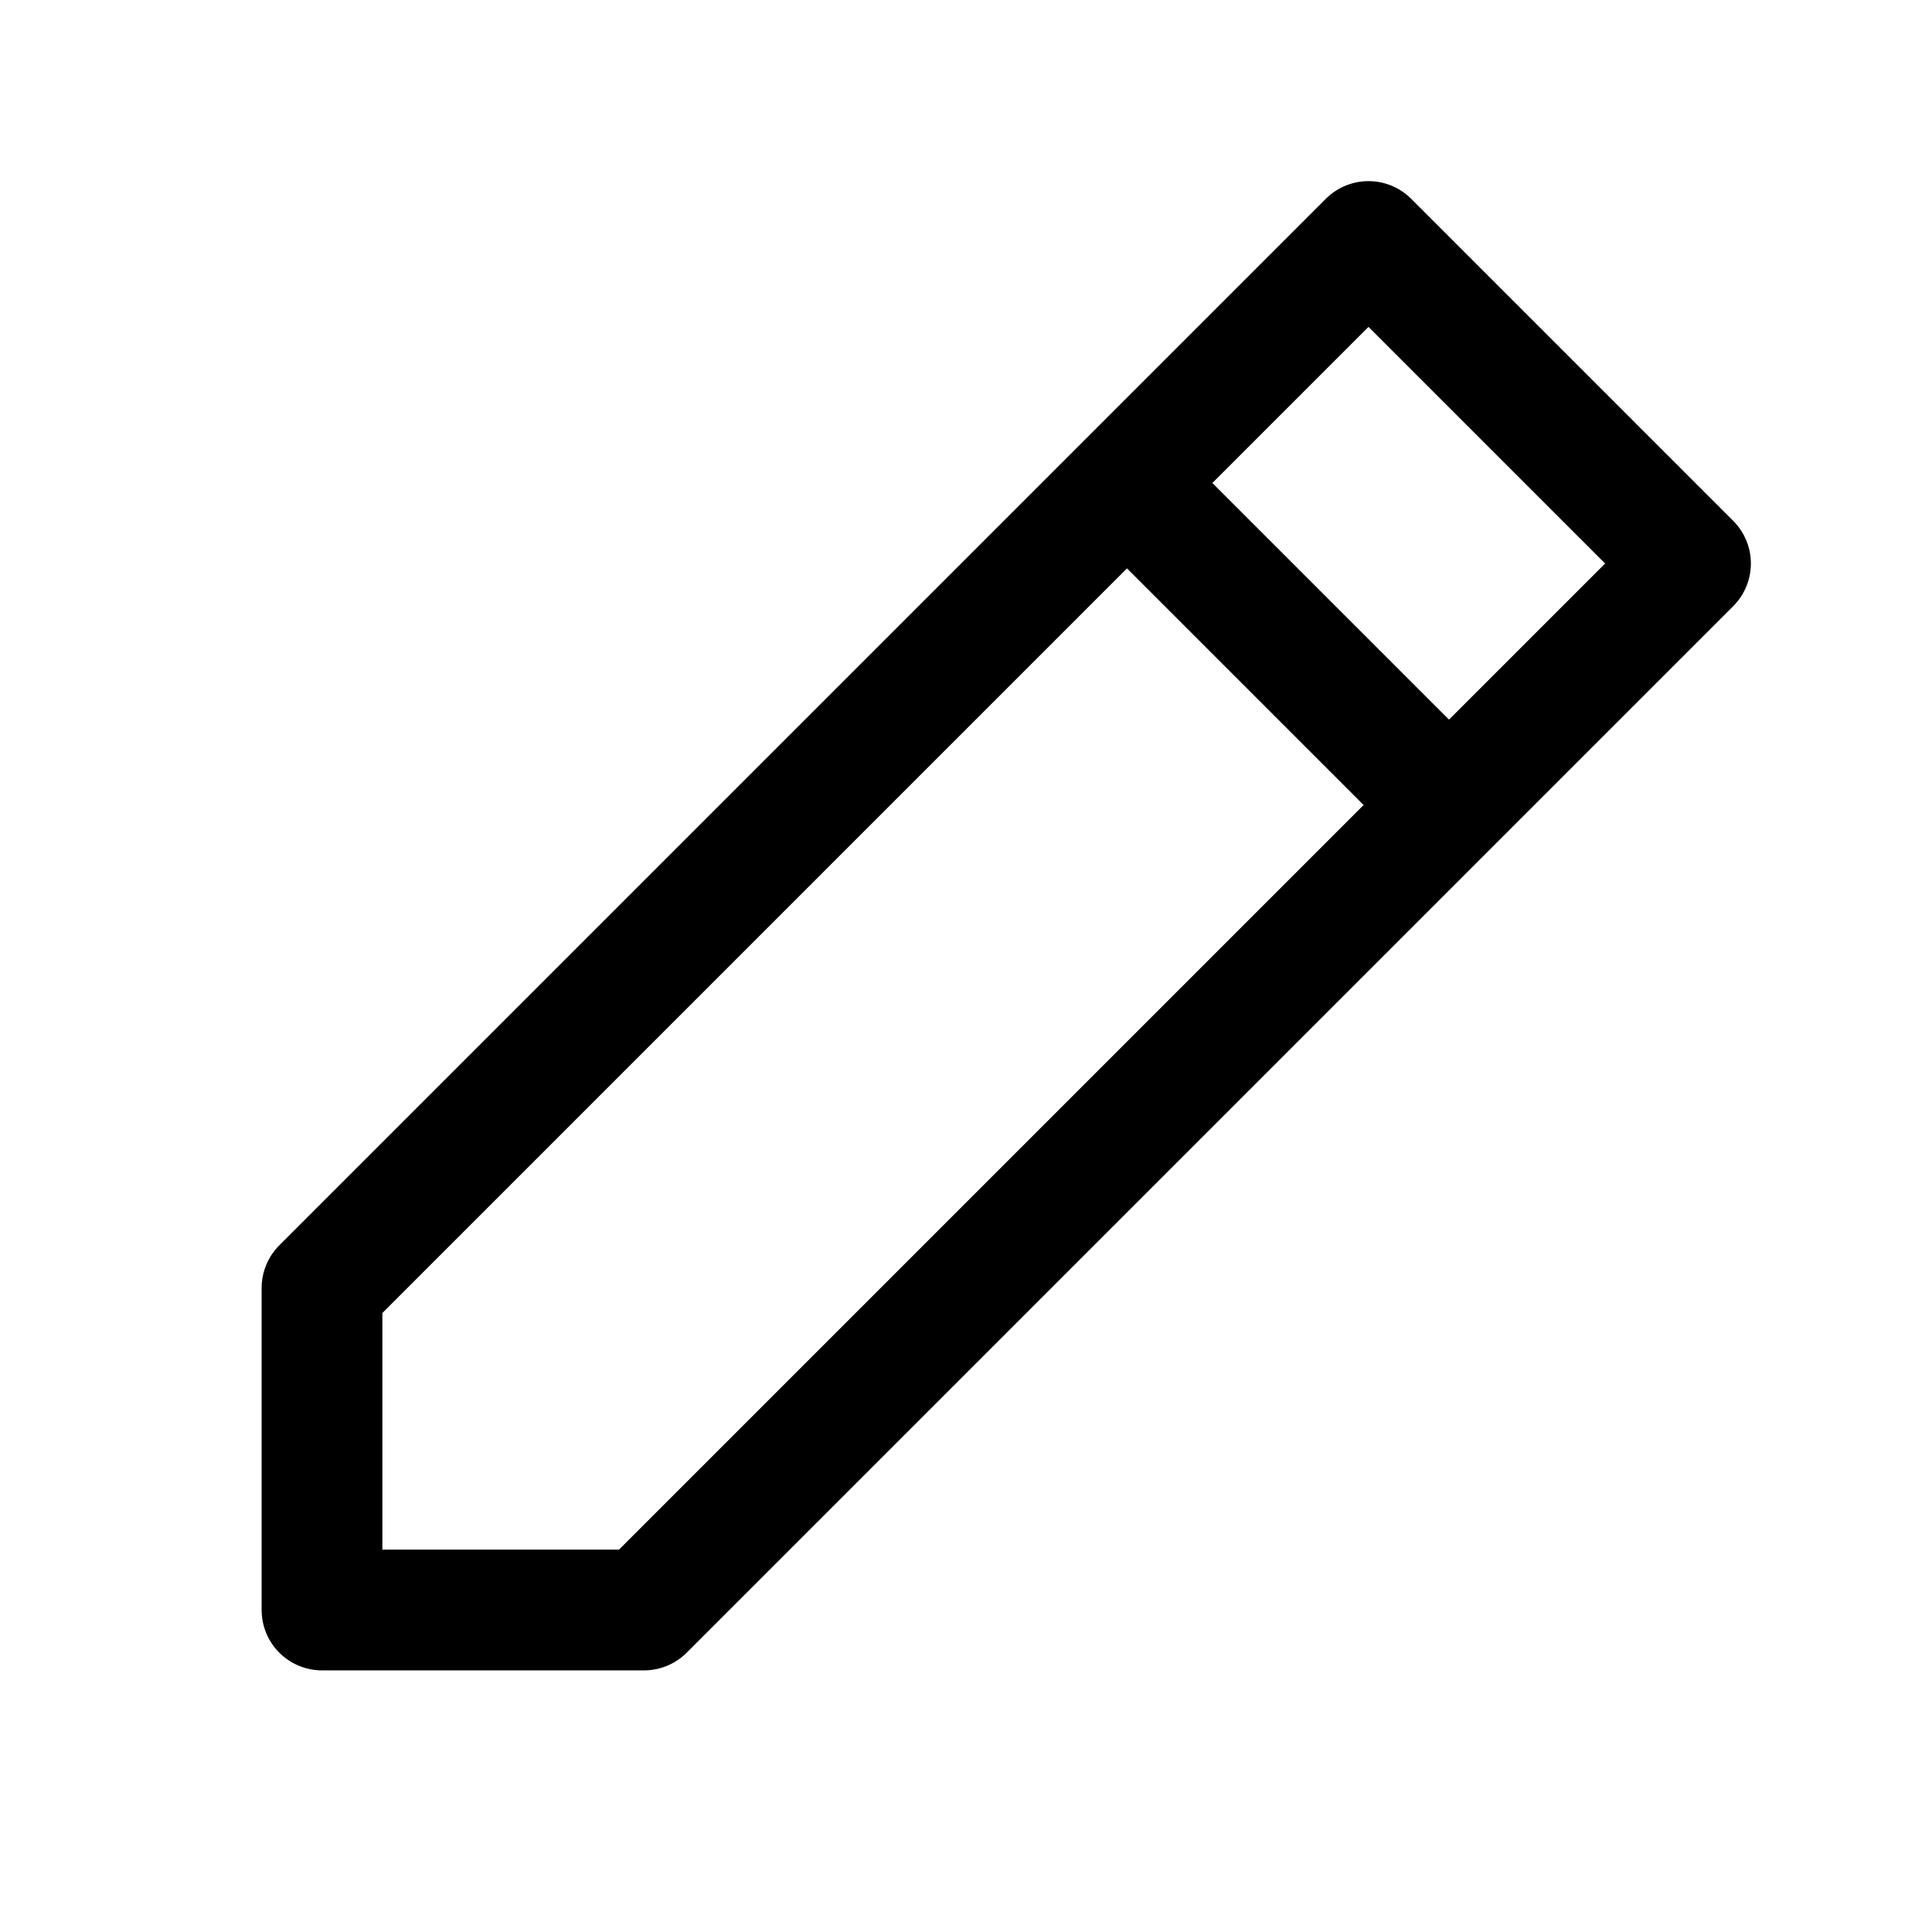
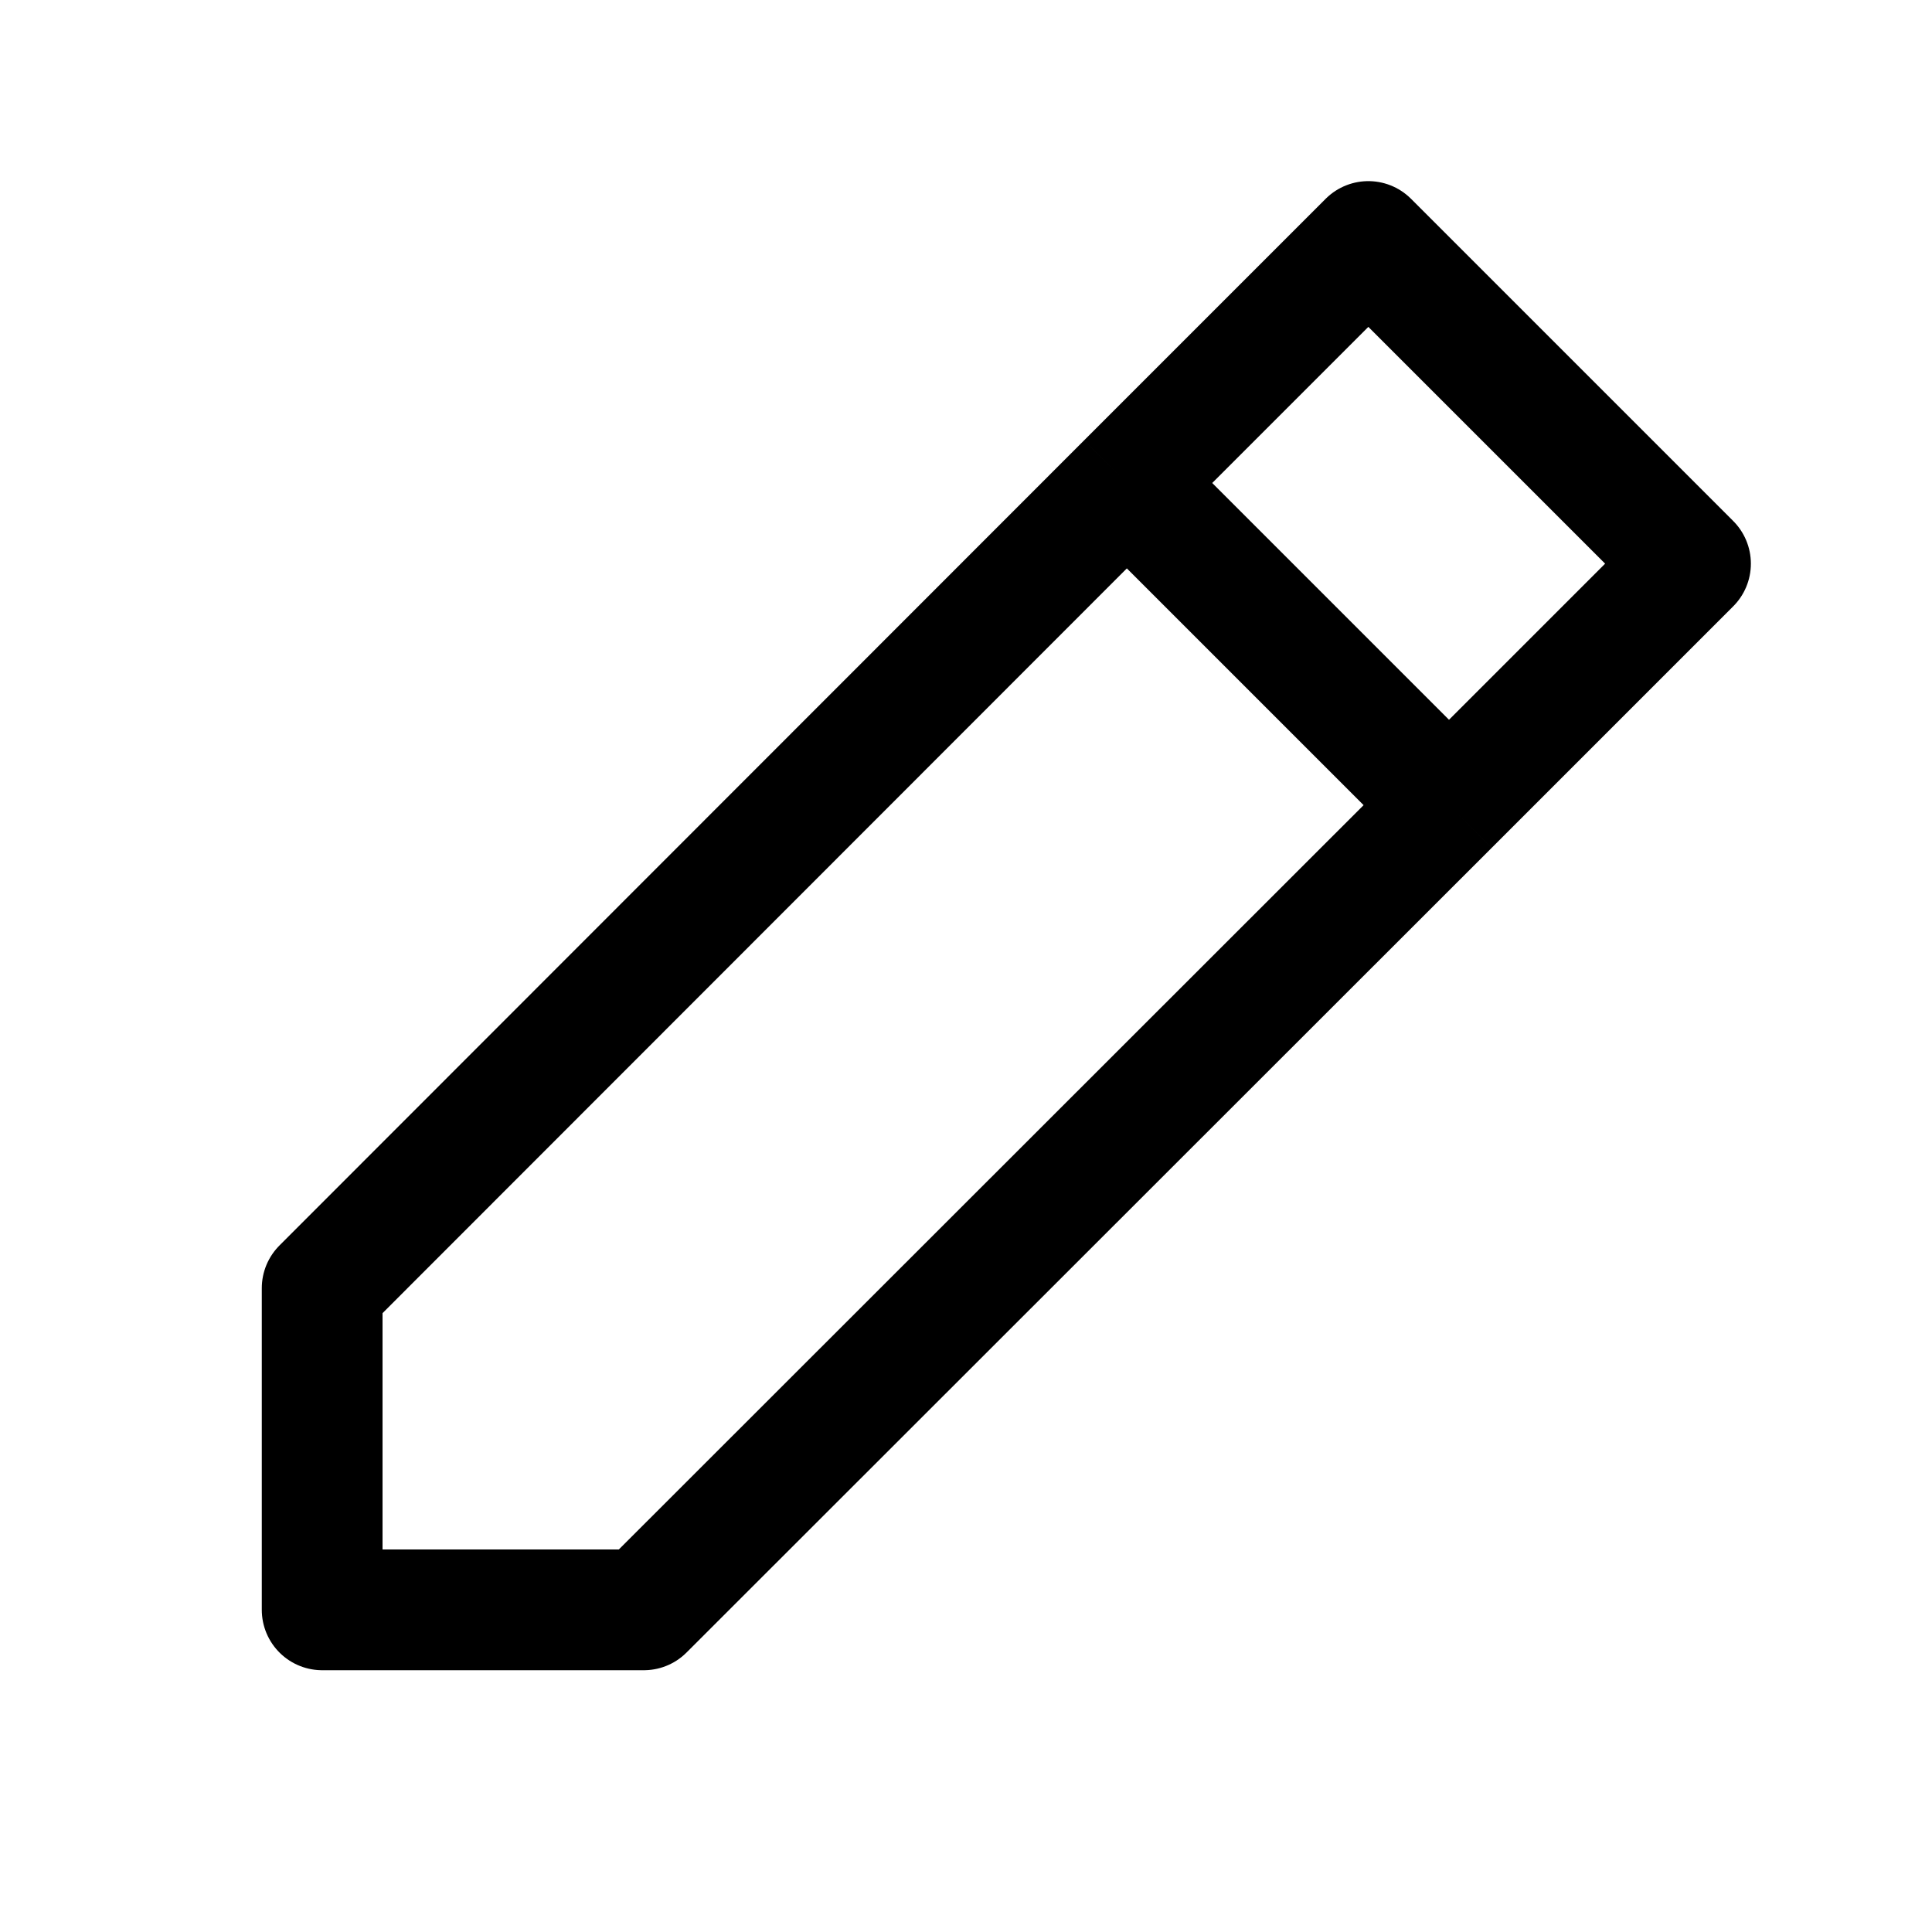
- <svg xmlns="http://www.w3.org/2000/svg" width="800px" height="800px" viewBox="0 0 24 24" fill="none">
-   <path d="M18 10L21 7L17 3L14 6M18 10L8 20H4V16L14 6M18 10L14 6" stroke="#000000" stroke-width="1.5" stroke-linecap="round" stroke-linejoin="round" />
+ <svg xmlns="http://www.w3.org/2000/svg" width="16" height="16" fill="none">
+   <path d="m12 6.668 2-2L11.332 2l-2 2M12 6.668l-6.668 6.664H2.668v-2.664L9.332 4M12 6.668 9.332 4" stroke="black" stroke-width="1" stroke-linejoin="round" />
</svg>
